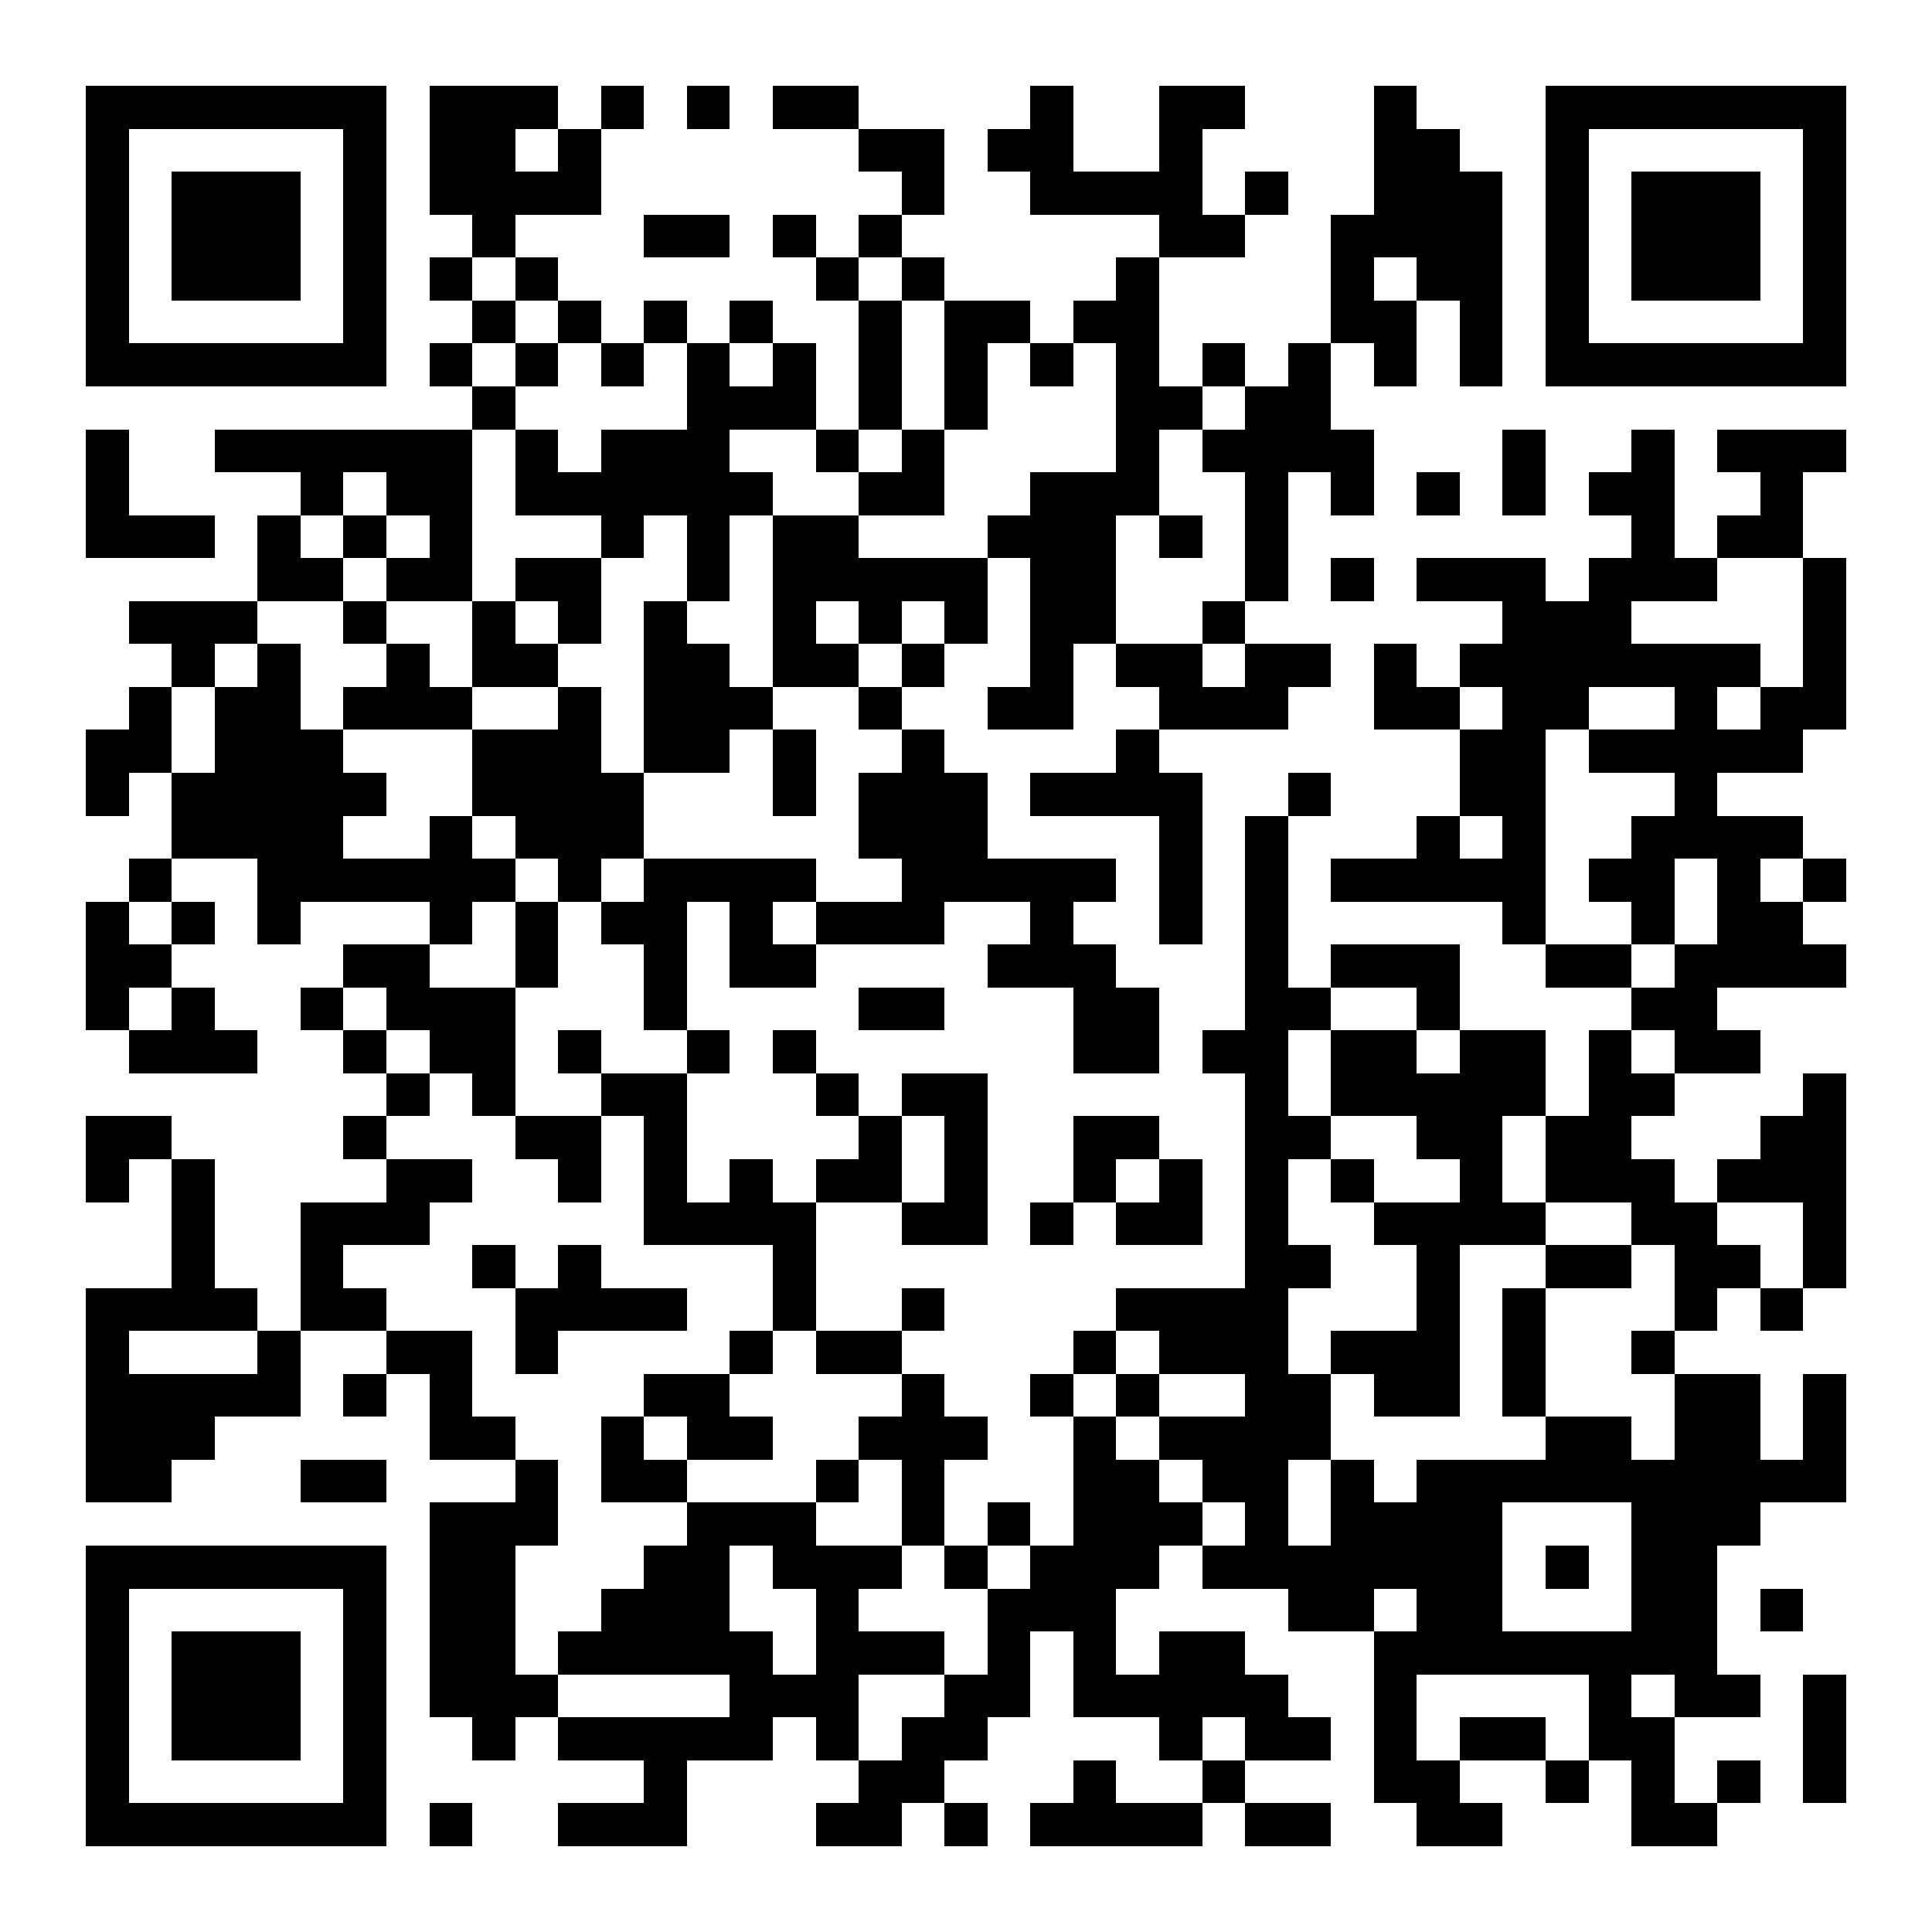
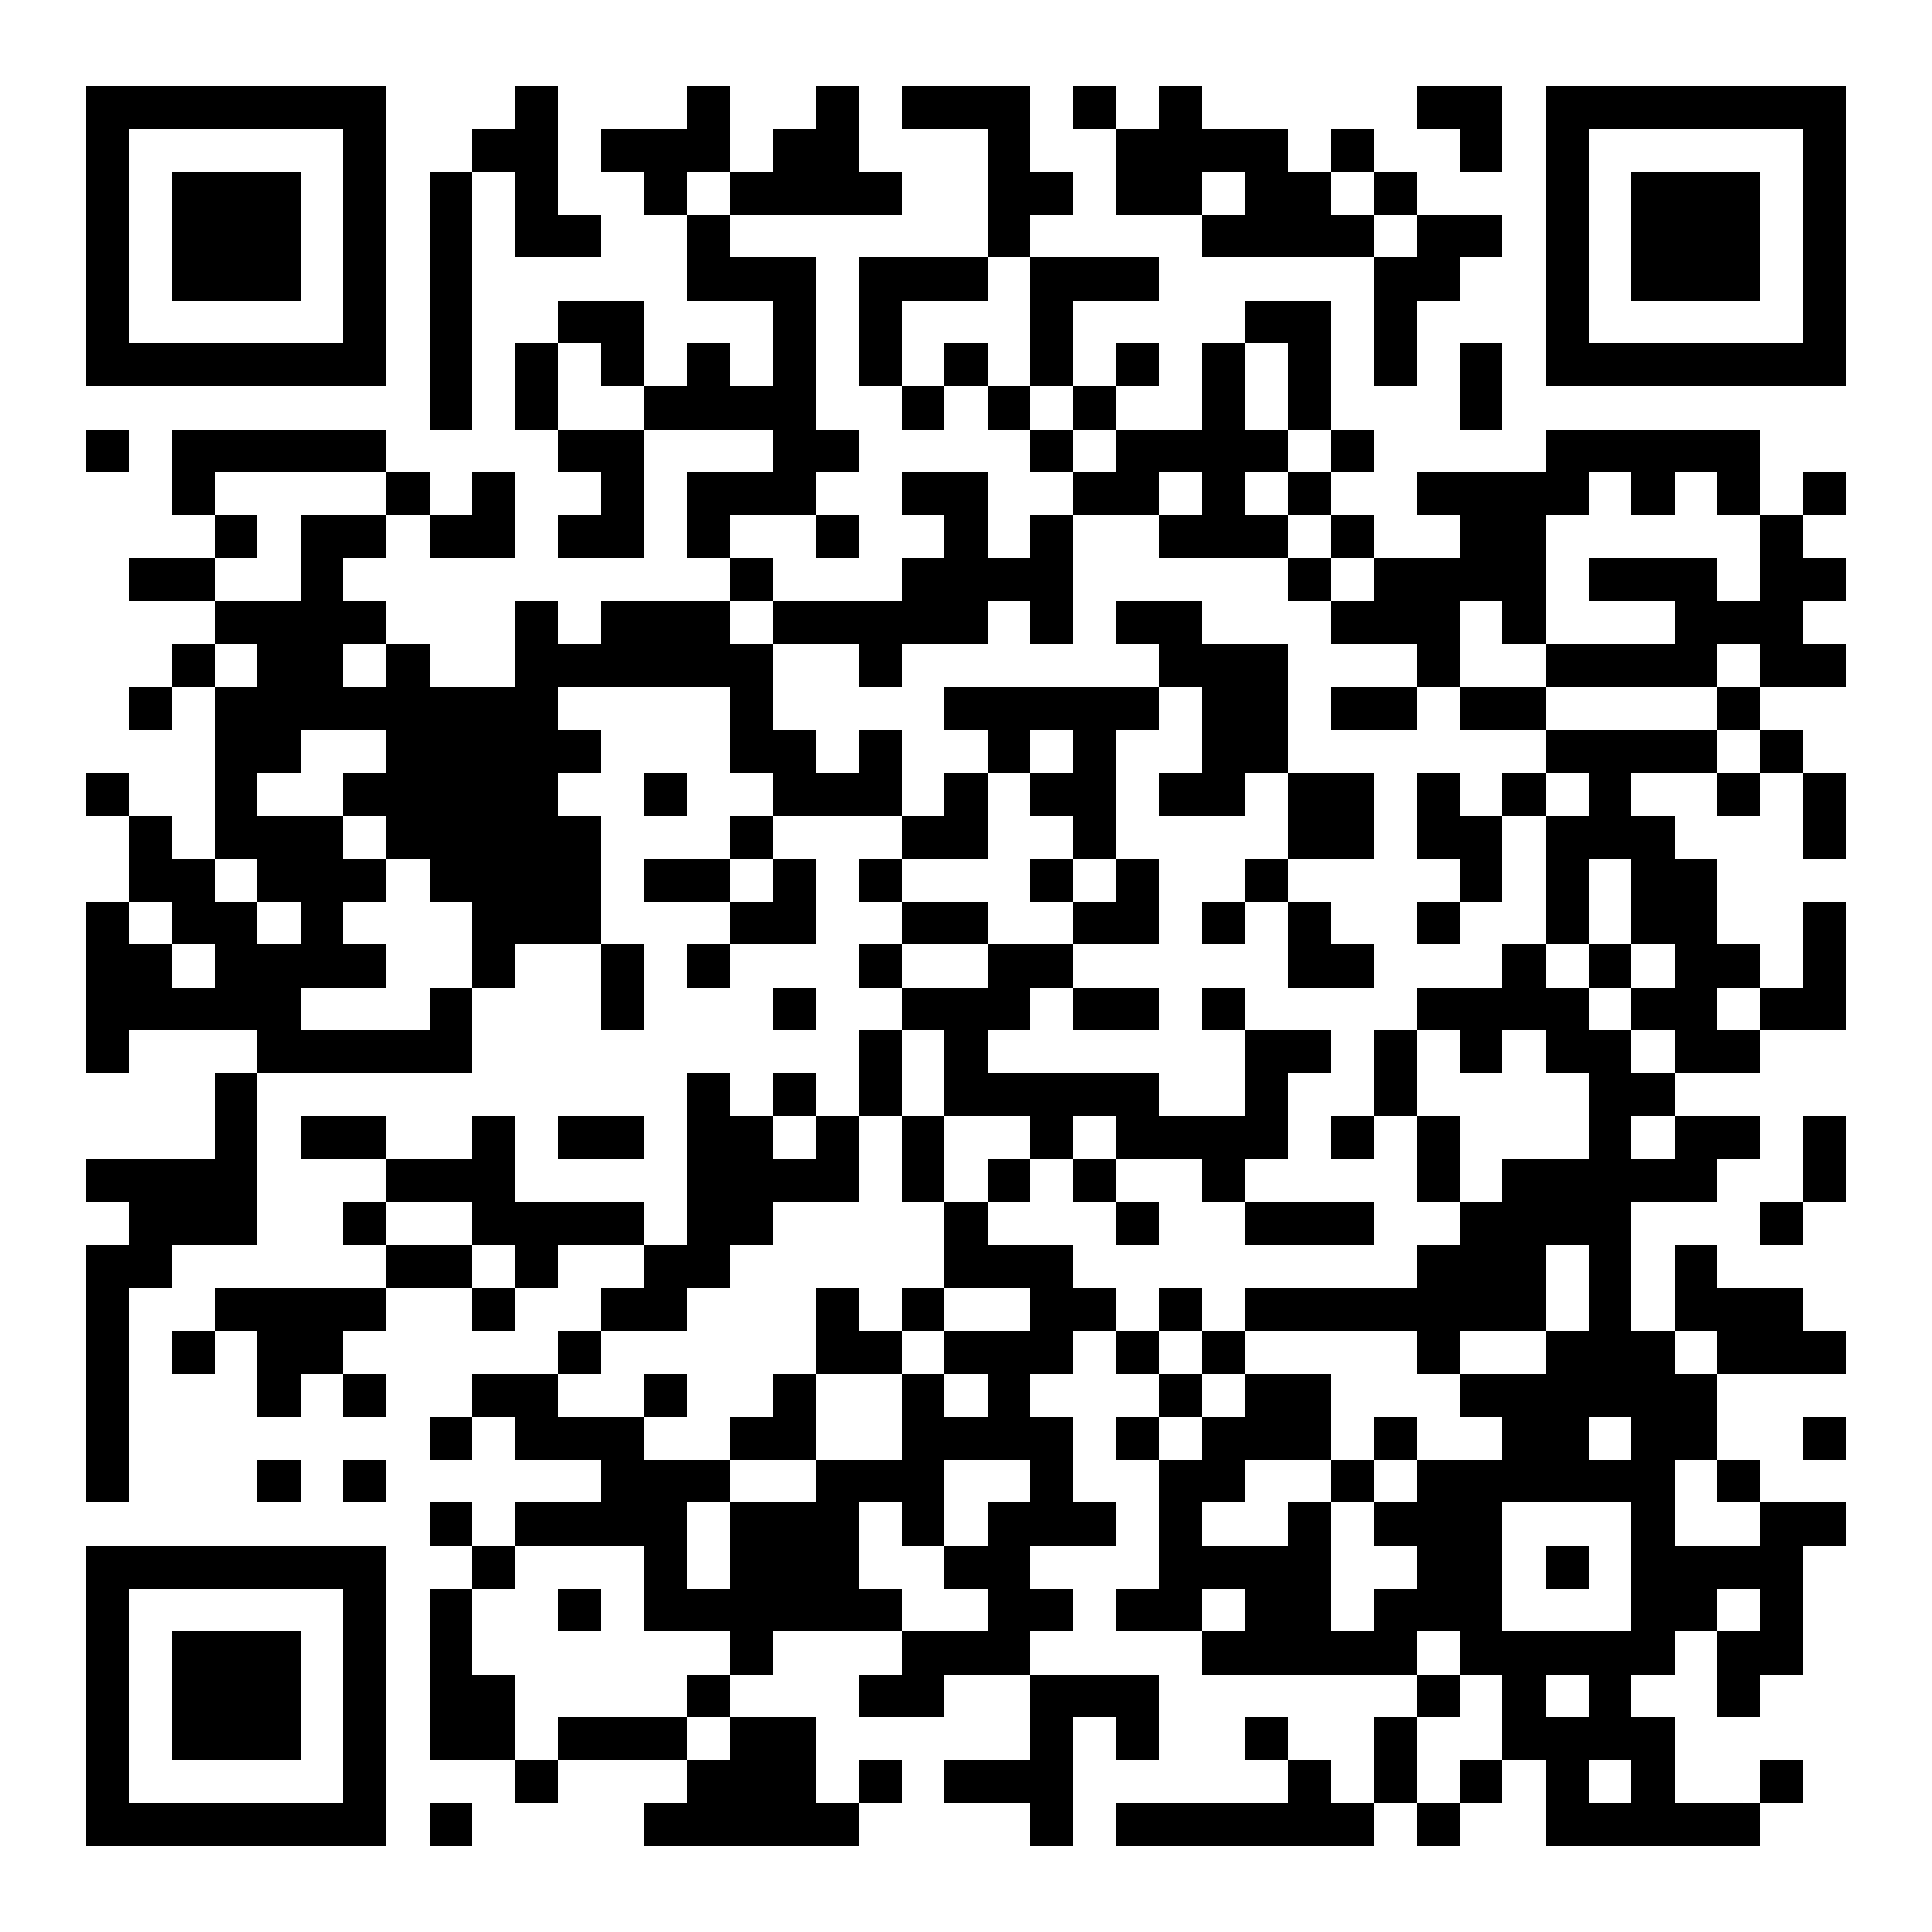
<svg xmlns="http://www.w3.org/2000/svg" viewBox="0 0 45 45" shape-rendering="crispEdges">
  <rect width="45" height="45" fill="#fff" />
-   <path d="M2,2h1v1h-1zM3,2h1v1h-1zM4,2h1v1h-1zM5,2h1v1h-1zM6,2h1v1h-1zM7,2h1v1h-1zM8,2h1v1h-1zM10,2h1v1h-1zM11,2h1v1h-1zM12,2h1v1h-1zM14,2h1v1h-1zM16,2h1v1h-1zM18,2h1v1h-1zM19,2h1v1h-1zM24,2h1v1h-1zM27,2h1v1h-1zM28,2h1v1h-1zM32,2h1v1h-1zM36,2h1v1h-1zM37,2h1v1h-1zM38,2h1v1h-1zM39,2h1v1h-1zM40,2h1v1h-1zM41,2h1v1h-1zM42,2h1v1h-1zM2,3h1v1h-1zM8,3h1v1h-1zM10,3h1v1h-1zM11,3h1v1h-1zM13,3h1v1h-1zM20,3h1v1h-1zM21,3h1v1h-1zM23,3h1v1h-1zM24,3h1v1h-1zM27,3h1v1h-1zM32,3h1v1h-1zM33,3h1v1h-1zM36,3h1v1h-1zM42,3h1v1h-1zM2,4h1v1h-1zM4,4h1v1h-1zM5,4h1v1h-1zM6,4h1v1h-1zM8,4h1v1h-1zM10,4h1v1h-1zM11,4h1v1h-1zM12,4h1v1h-1zM13,4h1v1h-1zM21,4h1v1h-1zM24,4h1v1h-1zM25,4h1v1h-1zM26,4h1v1h-1zM27,4h1v1h-1zM29,4h1v1h-1zM32,4h1v1h-1zM33,4h1v1h-1zM34,4h1v1h-1zM36,4h1v1h-1zM38,4h1v1h-1zM39,4h1v1h-1zM40,4h1v1h-1zM42,4h1v1h-1zM2,5h1v1h-1zM4,5h1v1h-1zM5,5h1v1h-1zM6,5h1v1h-1zM8,5h1v1h-1zM11,5h1v1h-1zM15,5h1v1h-1zM16,5h1v1h-1zM18,5h1v1h-1zM20,5h1v1h-1zM27,5h1v1h-1zM28,5h1v1h-1zM31,5h1v1h-1zM32,5h1v1h-1zM33,5h1v1h-1zM34,5h1v1h-1zM36,5h1v1h-1zM38,5h1v1h-1zM39,5h1v1h-1zM40,5h1v1h-1zM42,5h1v1h-1zM2,6h1v1h-1zM4,6h1v1h-1zM5,6h1v1h-1zM6,6h1v1h-1zM8,6h1v1h-1zM10,6h1v1h-1zM12,6h1v1h-1zM19,6h1v1h-1zM21,6h1v1h-1zM26,6h1v1h-1zM31,6h1v1h-1zM33,6h1v1h-1zM34,6h1v1h-1zM36,6h1v1h-1zM38,6h1v1h-1zM39,6h1v1h-1zM40,6h1v1h-1zM42,6h1v1h-1zM2,7h1v1h-1zM8,7h1v1h-1zM11,7h1v1h-1zM13,7h1v1h-1zM15,7h1v1h-1zM17,7h1v1h-1zM20,7h1v1h-1zM22,7h1v1h-1zM23,7h1v1h-1zM25,7h1v1h-1zM26,7h1v1h-1zM31,7h1v1h-1zM32,7h1v1h-1zM34,7h1v1h-1zM36,7h1v1h-1zM42,7h1v1h-1zM2,8h1v1h-1zM3,8h1v1h-1zM4,8h1v1h-1zM5,8h1v1h-1zM6,8h1v1h-1zM7,8h1v1h-1zM8,8h1v1h-1zM10,8h1v1h-1zM12,8h1v1h-1zM14,8h1v1h-1zM16,8h1v1h-1zM18,8h1v1h-1zM20,8h1v1h-1zM22,8h1v1h-1zM24,8h1v1h-1zM26,8h1v1h-1zM28,8h1v1h-1zM30,8h1v1h-1zM32,8h1v1h-1zM34,8h1v1h-1zM36,8h1v1h-1zM37,8h1v1h-1zM38,8h1v1h-1zM39,8h1v1h-1zM40,8h1v1h-1zM41,8h1v1h-1zM42,8h1v1h-1zM11,9h1v1h-1zM16,9h1v1h-1zM17,9h1v1h-1zM18,9h1v1h-1zM20,9h1v1h-1zM22,9h1v1h-1zM26,9h1v1h-1zM27,9h1v1h-1zM29,9h1v1h-1zM30,9h1v1h-1zM2,10h1v1h-1zM5,10h1v1h-1zM6,10h1v1h-1zM7,10h1v1h-1zM8,10h1v1h-1zM9,10h1v1h-1zM10,10h1v1h-1zM12,10h1v1h-1zM14,10h1v1h-1zM15,10h1v1h-1zM16,10h1v1h-1zM19,10h1v1h-1zM21,10h1v1h-1zM26,10h1v1h-1zM28,10h1v1h-1zM29,10h1v1h-1zM30,10h1v1h-1zM31,10h1v1h-1zM35,10h1v1h-1zM38,10h1v1h-1zM40,10h1v1h-1zM41,10h1v1h-1zM42,10h1v1h-1zM2,11h1v1h-1zM7,11h1v1h-1zM9,11h1v1h-1zM10,11h1v1h-1zM12,11h1v1h-1zM13,11h1v1h-1zM14,11h1v1h-1zM15,11h1v1h-1zM16,11h1v1h-1zM17,11h1v1h-1zM20,11h1v1h-1zM21,11h1v1h-1zM24,11h1v1h-1zM25,11h1v1h-1zM26,11h1v1h-1zM29,11h1v1h-1zM31,11h1v1h-1zM33,11h1v1h-1zM35,11h1v1h-1zM37,11h1v1h-1zM38,11h1v1h-1zM41,11h1v1h-1zM2,12h1v1h-1zM3,12h1v1h-1zM4,12h1v1h-1zM6,12h1v1h-1zM8,12h1v1h-1zM10,12h1v1h-1zM14,12h1v1h-1zM16,12h1v1h-1zM18,12h1v1h-1zM19,12h1v1h-1zM23,12h1v1h-1zM24,12h1v1h-1zM25,12h1v1h-1zM27,12h1v1h-1zM29,12h1v1h-1zM38,12h1v1h-1zM40,12h1v1h-1zM41,12h1v1h-1zM6,13h1v1h-1zM7,13h1v1h-1zM9,13h1v1h-1zM10,13h1v1h-1zM12,13h1v1h-1zM13,13h1v1h-1zM16,13h1v1h-1zM18,13h1v1h-1zM19,13h1v1h-1zM20,13h1v1h-1zM21,13h1v1h-1zM22,13h1v1h-1zM24,13h1v1h-1zM25,13h1v1h-1zM29,13h1v1h-1zM31,13h1v1h-1zM33,13h1v1h-1zM34,13h1v1h-1zM35,13h1v1h-1zM37,13h1v1h-1zM38,13h1v1h-1zM39,13h1v1h-1zM42,13h1v1h-1zM3,14h1v1h-1zM4,14h1v1h-1zM5,14h1v1h-1zM8,14h1v1h-1zM11,14h1v1h-1zM13,14h1v1h-1zM15,14h1v1h-1zM18,14h1v1h-1zM20,14h1v1h-1zM22,14h1v1h-1zM24,14h1v1h-1zM25,14h1v1h-1zM28,14h1v1h-1zM35,14h1v1h-1zM36,14h1v1h-1zM37,14h1v1h-1zM42,14h1v1h-1zM4,15h1v1h-1zM6,15h1v1h-1zM9,15h1v1h-1zM11,15h1v1h-1zM12,15h1v1h-1zM15,15h1v1h-1zM16,15h1v1h-1zM18,15h1v1h-1zM19,15h1v1h-1zM21,15h1v1h-1zM24,15h1v1h-1zM26,15h1v1h-1zM27,15h1v1h-1zM29,15h1v1h-1zM30,15h1v1h-1zM32,15h1v1h-1zM34,15h1v1h-1zM35,15h1v1h-1zM36,15h1v1h-1zM37,15h1v1h-1zM38,15h1v1h-1zM39,15h1v1h-1zM40,15h1v1h-1zM42,15h1v1h-1zM3,16h1v1h-1zM5,16h1v1h-1zM6,16h1v1h-1zM8,16h1v1h-1zM9,16h1v1h-1zM10,16h1v1h-1zM13,16h1v1h-1zM15,16h1v1h-1zM16,16h1v1h-1zM17,16h1v1h-1zM20,16h1v1h-1zM23,16h1v1h-1zM24,16h1v1h-1zM27,16h1v1h-1zM28,16h1v1h-1zM29,16h1v1h-1zM32,16h1v1h-1zM33,16h1v1h-1zM35,16h1v1h-1zM36,16h1v1h-1zM39,16h1v1h-1zM41,16h1v1h-1zM42,16h1v1h-1zM2,17h1v1h-1zM3,17h1v1h-1zM5,17h1v1h-1zM6,17h1v1h-1zM7,17h1v1h-1zM11,17h1v1h-1zM12,17h1v1h-1zM13,17h1v1h-1zM15,17h1v1h-1zM16,17h1v1h-1zM18,17h1v1h-1zM21,17h1v1h-1zM26,17h1v1h-1zM34,17h1v1h-1zM35,17h1v1h-1zM37,17h1v1h-1zM38,17h1v1h-1zM39,17h1v1h-1zM40,17h1v1h-1zM41,17h1v1h-1zM2,18h1v1h-1zM4,18h1v1h-1zM5,18h1v1h-1zM6,18h1v1h-1zM7,18h1v1h-1zM8,18h1v1h-1zM11,18h1v1h-1zM12,18h1v1h-1zM13,18h1v1h-1zM14,18h1v1h-1zM18,18h1v1h-1zM20,18h1v1h-1zM21,18h1v1h-1zM22,18h1v1h-1zM24,18h1v1h-1zM25,18h1v1h-1zM26,18h1v1h-1zM27,18h1v1h-1zM30,18h1v1h-1zM34,18h1v1h-1zM35,18h1v1h-1zM39,18h1v1h-1zM4,19h1v1h-1zM5,19h1v1h-1zM6,19h1v1h-1zM7,19h1v1h-1zM10,19h1v1h-1zM12,19h1v1h-1zM13,19h1v1h-1zM14,19h1v1h-1zM20,19h1v1h-1zM21,19h1v1h-1zM22,19h1v1h-1zM27,19h1v1h-1zM29,19h1v1h-1zM33,19h1v1h-1zM35,19h1v1h-1zM38,19h1v1h-1zM39,19h1v1h-1zM40,19h1v1h-1zM41,19h1v1h-1zM3,20h1v1h-1zM6,20h1v1h-1zM7,20h1v1h-1zM8,20h1v1h-1zM9,20h1v1h-1zM10,20h1v1h-1zM11,20h1v1h-1zM13,20h1v1h-1zM15,20h1v1h-1zM16,20h1v1h-1zM17,20h1v1h-1zM18,20h1v1h-1zM21,20h1v1h-1zM22,20h1v1h-1zM23,20h1v1h-1zM24,20h1v1h-1zM25,20h1v1h-1zM27,20h1v1h-1zM29,20h1v1h-1zM31,20h1v1h-1zM32,20h1v1h-1zM33,20h1v1h-1zM34,20h1v1h-1zM35,20h1v1h-1zM37,20h1v1h-1zM38,20h1v1h-1zM40,20h1v1h-1zM42,20h1v1h-1zM2,21h1v1h-1zM4,21h1v1h-1zM6,21h1v1h-1zM10,21h1v1h-1zM12,21h1v1h-1zM14,21h1v1h-1zM15,21h1v1h-1zM17,21h1v1h-1zM19,21h1v1h-1zM20,21h1v1h-1zM21,21h1v1h-1zM24,21h1v1h-1zM27,21h1v1h-1zM29,21h1v1h-1zM35,21h1v1h-1zM38,21h1v1h-1zM40,21h1v1h-1zM41,21h1v1h-1zM2,22h1v1h-1zM3,22h1v1h-1zM8,22h1v1h-1zM9,22h1v1h-1zM12,22h1v1h-1zM15,22h1v1h-1zM17,22h1v1h-1zM18,22h1v1h-1zM23,22h1v1h-1zM24,22h1v1h-1zM25,22h1v1h-1zM29,22h1v1h-1zM31,22h1v1h-1zM32,22h1v1h-1zM33,22h1v1h-1zM36,22h1v1h-1zM37,22h1v1h-1zM39,22h1v1h-1zM40,22h1v1h-1zM41,22h1v1h-1zM42,22h1v1h-1zM2,23h1v1h-1zM4,23h1v1h-1zM7,23h1v1h-1zM9,23h1v1h-1zM10,23h1v1h-1zM11,23h1v1h-1zM15,23h1v1h-1zM20,23h1v1h-1zM21,23h1v1h-1zM25,23h1v1h-1zM26,23h1v1h-1zM29,23h1v1h-1zM30,23h1v1h-1zM33,23h1v1h-1zM38,23h1v1h-1zM39,23h1v1h-1zM3,24h1v1h-1zM4,24h1v1h-1zM5,24h1v1h-1zM8,24h1v1h-1zM10,24h1v1h-1zM11,24h1v1h-1zM13,24h1v1h-1zM16,24h1v1h-1zM18,24h1v1h-1zM25,24h1v1h-1zM26,24h1v1h-1zM28,24h1v1h-1zM29,24h1v1h-1zM31,24h1v1h-1zM32,24h1v1h-1zM34,24h1v1h-1zM35,24h1v1h-1zM37,24h1v1h-1zM39,24h1v1h-1zM40,24h1v1h-1zM9,25h1v1h-1zM11,25h1v1h-1zM14,25h1v1h-1zM15,25h1v1h-1zM19,25h1v1h-1zM21,25h1v1h-1zM22,25h1v1h-1zM29,25h1v1h-1zM31,25h1v1h-1zM32,25h1v1h-1zM33,25h1v1h-1zM34,25h1v1h-1zM35,25h1v1h-1zM37,25h1v1h-1zM38,25h1v1h-1zM42,25h1v1h-1zM2,26h1v1h-1zM3,26h1v1h-1zM8,26h1v1h-1zM12,26h1v1h-1zM13,26h1v1h-1zM15,26h1v1h-1zM20,26h1v1h-1zM22,26h1v1h-1zM25,26h1v1h-1zM26,26h1v1h-1zM29,26h1v1h-1zM30,26h1v1h-1zM33,26h1v1h-1zM34,26h1v1h-1zM36,26h1v1h-1zM37,26h1v1h-1zM41,26h1v1h-1zM42,26h1v1h-1zM2,27h1v1h-1zM4,27h1v1h-1zM9,27h1v1h-1zM10,27h1v1h-1zM13,27h1v1h-1zM15,27h1v1h-1zM17,27h1v1h-1zM19,27h1v1h-1zM20,27h1v1h-1zM22,27h1v1h-1zM25,27h1v1h-1zM27,27h1v1h-1zM29,27h1v1h-1zM31,27h1v1h-1zM34,27h1v1h-1zM36,27h1v1h-1zM37,27h1v1h-1zM38,27h1v1h-1zM40,27h1v1h-1zM41,27h1v1h-1zM42,27h1v1h-1zM4,28h1v1h-1zM7,28h1v1h-1zM8,28h1v1h-1zM9,28h1v1h-1zM15,28h1v1h-1zM16,28h1v1h-1zM17,28h1v1h-1zM18,28h1v1h-1zM21,28h1v1h-1zM22,28h1v1h-1zM24,28h1v1h-1zM26,28h1v1h-1zM27,28h1v1h-1zM29,28h1v1h-1zM32,28h1v1h-1zM33,28h1v1h-1zM34,28h1v1h-1zM35,28h1v1h-1zM38,28h1v1h-1zM39,28h1v1h-1zM42,28h1v1h-1zM4,29h1v1h-1zM7,29h1v1h-1zM11,29h1v1h-1zM13,29h1v1h-1zM18,29h1v1h-1zM29,29h1v1h-1zM30,29h1v1h-1zM33,29h1v1h-1zM36,29h1v1h-1zM37,29h1v1h-1zM39,29h1v1h-1zM40,29h1v1h-1zM42,29h1v1h-1zM2,30h1v1h-1zM3,30h1v1h-1zM4,30h1v1h-1zM5,30h1v1h-1zM7,30h1v1h-1zM8,30h1v1h-1zM12,30h1v1h-1zM13,30h1v1h-1zM14,30h1v1h-1zM15,30h1v1h-1zM18,30h1v1h-1zM21,30h1v1h-1zM26,30h1v1h-1zM27,30h1v1h-1zM28,30h1v1h-1zM29,30h1v1h-1zM33,30h1v1h-1zM35,30h1v1h-1zM39,30h1v1h-1zM41,30h1v1h-1zM2,31h1v1h-1zM6,31h1v1h-1zM9,31h1v1h-1zM10,31h1v1h-1zM12,31h1v1h-1zM17,31h1v1h-1zM19,31h1v1h-1zM20,31h1v1h-1zM25,31h1v1h-1zM27,31h1v1h-1zM28,31h1v1h-1zM29,31h1v1h-1zM31,31h1v1h-1zM32,31h1v1h-1zM33,31h1v1h-1zM35,31h1v1h-1zM38,31h1v1h-1zM2,32h1v1h-1zM3,32h1v1h-1zM4,32h1v1h-1zM5,32h1v1h-1zM6,32h1v1h-1zM8,32h1v1h-1zM10,32h1v1h-1zM15,32h1v1h-1zM16,32h1v1h-1zM21,32h1v1h-1zM24,32h1v1h-1zM26,32h1v1h-1zM29,32h1v1h-1zM30,32h1v1h-1zM32,32h1v1h-1zM33,32h1v1h-1zM35,32h1v1h-1zM39,32h1v1h-1zM40,32h1v1h-1zM42,32h1v1h-1zM2,33h1v1h-1zM3,33h1v1h-1zM4,33h1v1h-1zM10,33h1v1h-1zM11,33h1v1h-1zM14,33h1v1h-1zM16,33h1v1h-1zM17,33h1v1h-1zM20,33h1v1h-1zM21,33h1v1h-1zM22,33h1v1h-1zM25,33h1v1h-1zM27,33h1v1h-1zM28,33h1v1h-1zM29,33h1v1h-1zM30,33h1v1h-1zM36,33h1v1h-1zM37,33h1v1h-1zM39,33h1v1h-1zM40,33h1v1h-1zM42,33h1v1h-1zM2,34h1v1h-1zM3,34h1v1h-1zM7,34h1v1h-1zM8,34h1v1h-1zM12,34h1v1h-1zM14,34h1v1h-1zM15,34h1v1h-1zM19,34h1v1h-1zM21,34h1v1h-1zM25,34h1v1h-1zM26,34h1v1h-1zM28,34h1v1h-1zM29,34h1v1h-1zM31,34h1v1h-1zM33,34h1v1h-1zM34,34h1v1h-1zM35,34h1v1h-1zM36,34h1v1h-1zM37,34h1v1h-1zM38,34h1v1h-1zM39,34h1v1h-1zM40,34h1v1h-1zM41,34h1v1h-1zM42,34h1v1h-1zM10,35h1v1h-1zM11,35h1v1h-1zM12,35h1v1h-1zM16,35h1v1h-1zM17,35h1v1h-1zM18,35h1v1h-1zM21,35h1v1h-1zM23,35h1v1h-1zM25,35h1v1h-1zM26,35h1v1h-1zM27,35h1v1h-1zM29,35h1v1h-1zM31,35h1v1h-1zM32,35h1v1h-1zM33,35h1v1h-1zM34,35h1v1h-1zM38,35h1v1h-1zM39,35h1v1h-1zM40,35h1v1h-1zM2,36h1v1h-1zM3,36h1v1h-1zM4,36h1v1h-1zM5,36h1v1h-1zM6,36h1v1h-1zM7,36h1v1h-1zM8,36h1v1h-1zM10,36h1v1h-1zM11,36h1v1h-1zM15,36h1v1h-1zM16,36h1v1h-1zM18,36h1v1h-1zM19,36h1v1h-1zM20,36h1v1h-1zM22,36h1v1h-1zM24,36h1v1h-1zM25,36h1v1h-1zM26,36h1v1h-1zM28,36h1v1h-1zM29,36h1v1h-1zM30,36h1v1h-1zM31,36h1v1h-1zM32,36h1v1h-1zM33,36h1v1h-1zM34,36h1v1h-1zM36,36h1v1h-1zM38,36h1v1h-1zM39,36h1v1h-1zM2,37h1v1h-1zM8,37h1v1h-1zM10,37h1v1h-1zM11,37h1v1h-1zM14,37h1v1h-1zM15,37h1v1h-1zM16,37h1v1h-1zM19,37h1v1h-1zM23,37h1v1h-1zM24,37h1v1h-1zM25,37h1v1h-1zM30,37h1v1h-1zM31,37h1v1h-1zM33,37h1v1h-1zM34,37h1v1h-1zM38,37h1v1h-1zM39,37h1v1h-1zM41,37h1v1h-1zM2,38h1v1h-1zM4,38h1v1h-1zM5,38h1v1h-1zM6,38h1v1h-1zM8,38h1v1h-1zM10,38h1v1h-1zM11,38h1v1h-1zM13,38h1v1h-1zM14,38h1v1h-1zM15,38h1v1h-1zM16,38h1v1h-1zM17,38h1v1h-1zM19,38h1v1h-1zM20,38h1v1h-1zM21,38h1v1h-1zM23,38h1v1h-1zM25,38h1v1h-1zM27,38h1v1h-1zM28,38h1v1h-1zM32,38h1v1h-1zM33,38h1v1h-1zM34,38h1v1h-1zM35,38h1v1h-1zM36,38h1v1h-1zM37,38h1v1h-1zM38,38h1v1h-1zM39,38h1v1h-1zM2,39h1v1h-1zM4,39h1v1h-1zM5,39h1v1h-1zM6,39h1v1h-1zM8,39h1v1h-1zM10,39h1v1h-1zM11,39h1v1h-1zM12,39h1v1h-1zM17,39h1v1h-1zM18,39h1v1h-1zM19,39h1v1h-1zM22,39h1v1h-1zM23,39h1v1h-1zM25,39h1v1h-1zM26,39h1v1h-1zM27,39h1v1h-1zM28,39h1v1h-1zM29,39h1v1h-1zM32,39h1v1h-1zM37,39h1v1h-1zM39,39h1v1h-1zM40,39h1v1h-1zM42,39h1v1h-1zM2,40h1v1h-1zM4,40h1v1h-1zM5,40h1v1h-1zM6,40h1v1h-1zM8,40h1v1h-1zM11,40h1v1h-1zM13,40h1v1h-1zM14,40h1v1h-1zM15,40h1v1h-1zM16,40h1v1h-1zM17,40h1v1h-1zM19,40h1v1h-1zM21,40h1v1h-1zM22,40h1v1h-1zM27,40h1v1h-1zM29,40h1v1h-1zM30,40h1v1h-1zM32,40h1v1h-1zM34,40h1v1h-1zM35,40h1v1h-1zM37,40h1v1h-1zM38,40h1v1h-1zM42,40h1v1h-1zM2,41h1v1h-1zM8,41h1v1h-1zM15,41h1v1h-1zM20,41h1v1h-1zM21,41h1v1h-1zM25,41h1v1h-1zM28,41h1v1h-1zM32,41h1v1h-1zM33,41h1v1h-1zM36,41h1v1h-1zM38,41h1v1h-1zM40,41h1v1h-1zM42,41h1v1h-1zM2,42h1v1h-1zM3,42h1v1h-1zM4,42h1v1h-1zM5,42h1v1h-1zM6,42h1v1h-1zM7,42h1v1h-1zM8,42h1v1h-1zM10,42h1v1h-1zM13,42h1v1h-1zM14,42h1v1h-1zM15,42h1v1h-1zM19,42h1v1h-1zM20,42h1v1h-1zM22,42h1v1h-1zM24,42h1v1h-1zM25,42h1v1h-1zM26,42h1v1h-1zM27,42h1v1h-1zM29,42h1v1h-1zM30,42h1v1h-1zM33,42h1v1h-1zM34,42h1v1h-1zM38,42h1v1h-1zM39,42h1v1h-1z" fill="#000" />
+   <path d="M2,2h1v1h-1zM3,2h1v1h-1zM4,2h1v1h-1zM5,2h1v1h-1zM6,2h1v1h-1zM7,2h1v1h-1zM8,2h1v1h-1zM12,2h1v1h-1zM16,2h1v1h-1zM19,2h1v1h-1zM21,2h1v1h-1zM22,2h1v1h-1zM23,2h1v1h-1zM25,2h1v1h-1zM27,2h1v1h-1zM33,2h1v1h-1zM34,2h1v1h-1zM36,2h1v1h-1zM37,2h1v1h-1zM38,2h1v1h-1zM39,2h1v1h-1zM40,2h1v1h-1zM41,2h1v1h-1zM42,2h1v1h-1zM2,3h1v1h-1zM8,3h1v1h-1zM11,3h1v1h-1zM12,3h1v1h-1zM14,3h1v1h-1zM15,3h1v1h-1zM16,3h1v1h-1zM18,3h1v1h-1zM19,3h1v1h-1zM23,3h1v1h-1zM26,3h1v1h-1zM27,3h1v1h-1zM28,3h1v1h-1zM29,3h1v1h-1zM31,3h1v1h-1zM34,3h1v1h-1zM36,3h1v1h-1zM42,3h1v1h-1zM2,4h1v1h-1zM4,4h1v1h-1zM5,4h1v1h-1zM6,4h1v1h-1zM8,4h1v1h-1zM10,4h1v1h-1zM12,4h1v1h-1zM15,4h1v1h-1zM17,4h1v1h-1zM18,4h1v1h-1zM19,4h1v1h-1zM20,4h1v1h-1zM23,4h1v1h-1zM24,4h1v1h-1zM26,4h1v1h-1zM27,4h1v1h-1zM29,4h1v1h-1zM30,4h1v1h-1zM32,4h1v1h-1zM36,4h1v1h-1zM38,4h1v1h-1zM39,4h1v1h-1zM40,4h1v1h-1zM42,4h1v1h-1zM2,5h1v1h-1zM4,5h1v1h-1zM5,5h1v1h-1zM6,5h1v1h-1zM8,5h1v1h-1zM10,5h1v1h-1zM12,5h1v1h-1zM13,5h1v1h-1zM16,5h1v1h-1zM23,5h1v1h-1zM28,5h1v1h-1zM29,5h1v1h-1zM30,5h1v1h-1zM31,5h1v1h-1zM33,5h1v1h-1zM34,5h1v1h-1zM36,5h1v1h-1zM38,5h1v1h-1zM39,5h1v1h-1zM40,5h1v1h-1zM42,5h1v1h-1zM2,6h1v1h-1zM4,6h1v1h-1zM5,6h1v1h-1zM6,6h1v1h-1zM8,6h1v1h-1zM10,6h1v1h-1zM16,6h1v1h-1zM17,6h1v1h-1zM18,6h1v1h-1zM20,6h1v1h-1zM21,6h1v1h-1zM22,6h1v1h-1zM24,6h1v1h-1zM25,6h1v1h-1zM26,6h1v1h-1zM32,6h1v1h-1zM33,6h1v1h-1zM36,6h1v1h-1zM38,6h1v1h-1zM39,6h1v1h-1zM40,6h1v1h-1zM42,6h1v1h-1zM2,7h1v1h-1zM8,7h1v1h-1zM10,7h1v1h-1zM13,7h1v1h-1zM14,7h1v1h-1zM18,7h1v1h-1zM20,7h1v1h-1zM24,7h1v1h-1zM29,7h1v1h-1zM30,7h1v1h-1zM32,7h1v1h-1zM36,7h1v1h-1zM42,7h1v1h-1zM2,8h1v1h-1zM3,8h1v1h-1zM4,8h1v1h-1zM5,8h1v1h-1zM6,8h1v1h-1zM7,8h1v1h-1zM8,8h1v1h-1zM10,8h1v1h-1zM12,8h1v1h-1zM14,8h1v1h-1zM16,8h1v1h-1zM18,8h1v1h-1zM20,8h1v1h-1zM22,8h1v1h-1zM24,8h1v1h-1zM26,8h1v1h-1zM28,8h1v1h-1zM30,8h1v1h-1zM32,8h1v1h-1zM34,8h1v1h-1zM36,8h1v1h-1zM37,8h1v1h-1zM38,8h1v1h-1zM39,8h1v1h-1zM40,8h1v1h-1zM41,8h1v1h-1zM42,8h1v1h-1zM10,9h1v1h-1zM12,9h1v1h-1zM15,9h1v1h-1zM16,9h1v1h-1zM17,9h1v1h-1zM18,9h1v1h-1zM21,9h1v1h-1zM23,9h1v1h-1zM25,9h1v1h-1zM28,9h1v1h-1zM30,9h1v1h-1zM34,9h1v1h-1zM2,10h1v1h-1zM4,10h1v1h-1zM5,10h1v1h-1zM6,10h1v1h-1zM7,10h1v1h-1zM8,10h1v1h-1zM13,10h1v1h-1zM14,10h1v1h-1zM18,10h1v1h-1zM19,10h1v1h-1zM24,10h1v1h-1zM26,10h1v1h-1zM27,10h1v1h-1zM28,10h1v1h-1zM29,10h1v1h-1zM31,10h1v1h-1zM36,10h1v1h-1zM37,10h1v1h-1zM38,10h1v1h-1zM39,10h1v1h-1zM40,10h1v1h-1zM4,11h1v1h-1zM9,11h1v1h-1zM11,11h1v1h-1zM14,11h1v1h-1zM16,11h1v1h-1zM17,11h1v1h-1zM18,11h1v1h-1zM21,11h1v1h-1zM22,11h1v1h-1zM25,11h1v1h-1zM26,11h1v1h-1zM28,11h1v1h-1zM30,11h1v1h-1zM33,11h1v1h-1zM34,11h1v1h-1zM35,11h1v1h-1zM36,11h1v1h-1zM38,11h1v1h-1zM40,11h1v1h-1zM42,11h1v1h-1zM5,12h1v1h-1zM7,12h1v1h-1zM8,12h1v1h-1zM10,12h1v1h-1zM11,12h1v1h-1zM13,12h1v1h-1zM14,12h1v1h-1zM16,12h1v1h-1zM19,12h1v1h-1zM22,12h1v1h-1zM24,12h1v1h-1zM27,12h1v1h-1zM28,12h1v1h-1zM29,12h1v1h-1zM31,12h1v1h-1zM34,12h1v1h-1zM35,12h1v1h-1zM41,12h1v1h-1zM3,13h1v1h-1zM4,13h1v1h-1zM7,13h1v1h-1zM17,13h1v1h-1zM21,13h1v1h-1zM22,13h1v1h-1zM23,13h1v1h-1zM24,13h1v1h-1zM30,13h1v1h-1zM32,13h1v1h-1zM33,13h1v1h-1zM34,13h1v1h-1zM35,13h1v1h-1zM37,13h1v1h-1zM38,13h1v1h-1zM39,13h1v1h-1zM41,13h1v1h-1zM42,13h1v1h-1zM5,14h1v1h-1zM6,14h1v1h-1zM7,14h1v1h-1zM8,14h1v1h-1zM12,14h1v1h-1zM14,14h1v1h-1zM15,14h1v1h-1zM16,14h1v1h-1zM18,14h1v1h-1zM19,14h1v1h-1zM20,14h1v1h-1zM21,14h1v1h-1zM22,14h1v1h-1zM24,14h1v1h-1zM26,14h1v1h-1zM27,14h1v1h-1zM31,14h1v1h-1zM32,14h1v1h-1zM33,14h1v1h-1zM35,14h1v1h-1zM39,14h1v1h-1zM40,14h1v1h-1zM41,14h1v1h-1zM4,15h1v1h-1zM6,15h1v1h-1zM7,15h1v1h-1zM9,15h1v1h-1zM12,15h1v1h-1zM13,15h1v1h-1zM14,15h1v1h-1zM15,15h1v1h-1zM16,15h1v1h-1zM17,15h1v1h-1zM20,15h1v1h-1zM27,15h1v1h-1zM28,15h1v1h-1zM29,15h1v1h-1zM33,15h1v1h-1zM36,15h1v1h-1zM37,15h1v1h-1zM38,15h1v1h-1zM39,15h1v1h-1zM41,15h1v1h-1zM42,15h1v1h-1zM3,16h1v1h-1zM5,16h1v1h-1zM6,16h1v1h-1zM7,16h1v1h-1zM8,16h1v1h-1zM9,16h1v1h-1zM10,16h1v1h-1zM11,16h1v1h-1zM12,16h1v1h-1zM17,16h1v1h-1zM22,16h1v1h-1zM23,16h1v1h-1zM24,16h1v1h-1zM25,16h1v1h-1zM26,16h1v1h-1zM28,16h1v1h-1zM29,16h1v1h-1zM31,16h1v1h-1zM32,16h1v1h-1zM34,16h1v1h-1zM35,16h1v1h-1zM40,16h1v1h-1zM5,17h1v1h-1zM6,17h1v1h-1zM9,17h1v1h-1zM10,17h1v1h-1zM11,17h1v1h-1zM12,17h1v1h-1zM13,17h1v1h-1zM17,17h1v1h-1zM18,17h1v1h-1zM20,17h1v1h-1zM23,17h1v1h-1zM25,17h1v1h-1zM28,17h1v1h-1zM29,17h1v1h-1zM36,17h1v1h-1zM37,17h1v1h-1zM38,17h1v1h-1zM39,17h1v1h-1zM41,17h1v1h-1zM2,18h1v1h-1zM5,18h1v1h-1zM8,18h1v1h-1zM9,18h1v1h-1zM10,18h1v1h-1zM11,18h1v1h-1zM12,18h1v1h-1zM15,18h1v1h-1zM18,18h1v1h-1zM19,18h1v1h-1zM20,18h1v1h-1zM22,18h1v1h-1zM24,18h1v1h-1zM25,18h1v1h-1zM27,18h1v1h-1zM28,18h1v1h-1zM30,18h1v1h-1zM31,18h1v1h-1zM33,18h1v1h-1zM35,18h1v1h-1zM37,18h1v1h-1zM40,18h1v1h-1zM42,18h1v1h-1zM3,19h1v1h-1zM5,19h1v1h-1zM6,19h1v1h-1zM7,19h1v1h-1zM9,19h1v1h-1zM10,19h1v1h-1zM11,19h1v1h-1zM12,19h1v1h-1zM13,19h1v1h-1zM17,19h1v1h-1zM21,19h1v1h-1zM22,19h1v1h-1zM25,19h1v1h-1zM30,19h1v1h-1zM31,19h1v1h-1zM33,19h1v1h-1zM34,19h1v1h-1zM36,19h1v1h-1zM37,19h1v1h-1zM38,19h1v1h-1zM42,19h1v1h-1zM3,20h1v1h-1zM4,20h1v1h-1zM6,20h1v1h-1zM7,20h1v1h-1zM8,20h1v1h-1zM10,20h1v1h-1zM11,20h1v1h-1zM12,20h1v1h-1zM13,20h1v1h-1zM15,20h1v1h-1zM16,20h1v1h-1zM18,20h1v1h-1zM20,20h1v1h-1zM24,20h1v1h-1zM26,20h1v1h-1zM29,20h1v1h-1zM34,20h1v1h-1zM36,20h1v1h-1zM38,20h1v1h-1zM39,20h1v1h-1zM2,21h1v1h-1zM4,21h1v1h-1zM5,21h1v1h-1zM7,21h1v1h-1zM11,21h1v1h-1zM12,21h1v1h-1zM13,21h1v1h-1zM17,21h1v1h-1zM18,21h1v1h-1zM21,21h1v1h-1zM22,21h1v1h-1zM25,21h1v1h-1zM26,21h1v1h-1zM28,21h1v1h-1zM30,21h1v1h-1zM33,21h1v1h-1zM36,21h1v1h-1zM38,21h1v1h-1zM39,21h1v1h-1zM42,21h1v1h-1zM2,22h1v1h-1zM3,22h1v1h-1zM5,22h1v1h-1zM6,22h1v1h-1zM7,22h1v1h-1zM8,22h1v1h-1zM11,22h1v1h-1zM14,22h1v1h-1zM16,22h1v1h-1zM20,22h1v1h-1zM23,22h1v1h-1zM24,22h1v1h-1zM30,22h1v1h-1zM31,22h1v1h-1zM35,22h1v1h-1zM37,22h1v1h-1zM39,22h1v1h-1zM40,22h1v1h-1zM42,22h1v1h-1zM2,23h1v1h-1zM3,23h1v1h-1zM4,23h1v1h-1zM5,23h1v1h-1zM6,23h1v1h-1zM10,23h1v1h-1zM14,23h1v1h-1zM18,23h1v1h-1zM21,23h1v1h-1zM22,23h1v1h-1zM23,23h1v1h-1zM25,23h1v1h-1zM26,23h1v1h-1zM28,23h1v1h-1zM33,23h1v1h-1zM34,23h1v1h-1zM35,23h1v1h-1zM36,23h1v1h-1zM38,23h1v1h-1zM39,23h1v1h-1zM41,23h1v1h-1zM42,23h1v1h-1zM2,24h1v1h-1zM6,24h1v1h-1zM7,24h1v1h-1zM8,24h1v1h-1zM9,24h1v1h-1zM10,24h1v1h-1zM20,24h1v1h-1zM22,24h1v1h-1zM29,24h1v1h-1zM30,24h1v1h-1zM32,24h1v1h-1zM34,24h1v1h-1zM36,24h1v1h-1zM37,24h1v1h-1zM39,24h1v1h-1zM40,24h1v1h-1zM5,25h1v1h-1zM16,25h1v1h-1zM18,25h1v1h-1zM20,25h1v1h-1zM22,25h1v1h-1zM23,25h1v1h-1zM24,25h1v1h-1zM25,25h1v1h-1zM26,25h1v1h-1zM29,25h1v1h-1zM32,25h1v1h-1zM37,25h1v1h-1zM38,25h1v1h-1zM5,26h1v1h-1zM7,26h1v1h-1zM8,26h1v1h-1zM11,26h1v1h-1zM13,26h1v1h-1zM14,26h1v1h-1zM16,26h1v1h-1zM17,26h1v1h-1zM19,26h1v1h-1zM21,26h1v1h-1zM24,26h1v1h-1zM26,26h1v1h-1zM27,26h1v1h-1zM28,26h1v1h-1zM29,26h1v1h-1zM31,26h1v1h-1zM33,26h1v1h-1zM37,26h1v1h-1zM39,26h1v1h-1zM40,26h1v1h-1zM42,26h1v1h-1zM2,27h1v1h-1zM3,27h1v1h-1zM4,27h1v1h-1zM5,27h1v1h-1zM9,27h1v1h-1zM10,27h1v1h-1zM11,27h1v1h-1zM16,27h1v1h-1zM17,27h1v1h-1zM18,27h1v1h-1zM19,27h1v1h-1zM21,27h1v1h-1zM23,27h1v1h-1zM25,27h1v1h-1zM28,27h1v1h-1zM33,27h1v1h-1zM35,27h1v1h-1zM36,27h1v1h-1zM37,27h1v1h-1zM38,27h1v1h-1zM39,27h1v1h-1zM42,27h1v1h-1zM3,28h1v1h-1zM4,28h1v1h-1zM5,28h1v1h-1zM8,28h1v1h-1zM11,28h1v1h-1zM12,28h1v1h-1zM13,28h1v1h-1zM14,28h1v1h-1zM16,28h1v1h-1zM17,28h1v1h-1zM22,28h1v1h-1zM26,28h1v1h-1zM29,28h1v1h-1zM30,28h1v1h-1zM31,28h1v1h-1zM34,28h1v1h-1zM35,28h1v1h-1zM36,28h1v1h-1zM37,28h1v1h-1zM41,28h1v1h-1zM2,29h1v1h-1zM3,29h1v1h-1zM9,29h1v1h-1zM10,29h1v1h-1zM12,29h1v1h-1zM15,29h1v1h-1zM16,29h1v1h-1zM22,29h1v1h-1zM23,29h1v1h-1zM24,29h1v1h-1zM33,29h1v1h-1zM34,29h1v1h-1zM35,29h1v1h-1zM37,29h1v1h-1zM39,29h1v1h-1zM2,30h1v1h-1zM5,30h1v1h-1zM6,30h1v1h-1zM7,30h1v1h-1zM8,30h1v1h-1zM11,30h1v1h-1zM14,30h1v1h-1zM15,30h1v1h-1zM19,30h1v1h-1zM21,30h1v1h-1zM24,30h1v1h-1zM25,30h1v1h-1zM27,30h1v1h-1zM29,30h1v1h-1zM30,30h1v1h-1zM31,30h1v1h-1zM32,30h1v1h-1zM33,30h1v1h-1zM34,30h1v1h-1zM35,30h1v1h-1zM37,30h1v1h-1zM39,30h1v1h-1zM40,30h1v1h-1zM41,30h1v1h-1zM2,31h1v1h-1zM4,31h1v1h-1zM6,31h1v1h-1zM7,31h1v1h-1zM13,31h1v1h-1zM19,31h1v1h-1zM20,31h1v1h-1zM22,31h1v1h-1zM23,31h1v1h-1zM24,31h1v1h-1zM26,31h1v1h-1zM28,31h1v1h-1zM33,31h1v1h-1zM36,31h1v1h-1zM37,31h1v1h-1zM38,31h1v1h-1zM40,31h1v1h-1zM41,31h1v1h-1zM42,31h1v1h-1zM2,32h1v1h-1zM6,32h1v1h-1zM8,32h1v1h-1zM11,32h1v1h-1zM12,32h1v1h-1zM15,32h1v1h-1zM18,32h1v1h-1zM21,32h1v1h-1zM23,32h1v1h-1zM27,32h1v1h-1zM29,32h1v1h-1zM30,32h1v1h-1zM34,32h1v1h-1zM35,32h1v1h-1zM36,32h1v1h-1zM37,32h1v1h-1zM38,32h1v1h-1zM39,32h1v1h-1zM2,33h1v1h-1zM10,33h1v1h-1zM12,33h1v1h-1zM13,33h1v1h-1zM14,33h1v1h-1zM17,33h1v1h-1zM18,33h1v1h-1zM21,33h1v1h-1zM22,33h1v1h-1zM23,33h1v1h-1zM24,33h1v1h-1zM26,33h1v1h-1zM28,33h1v1h-1zM29,33h1v1h-1zM30,33h1v1h-1zM32,33h1v1h-1zM35,33h1v1h-1zM36,33h1v1h-1zM38,33h1v1h-1zM39,33h1v1h-1zM42,33h1v1h-1zM2,34h1v1h-1zM6,34h1v1h-1zM8,34h1v1h-1zM14,34h1v1h-1zM15,34h1v1h-1zM16,34h1v1h-1zM19,34h1v1h-1zM20,34h1v1h-1zM21,34h1v1h-1zM24,34h1v1h-1zM27,34h1v1h-1zM28,34h1v1h-1zM31,34h1v1h-1zM33,34h1v1h-1zM34,34h1v1h-1zM35,34h1v1h-1zM36,34h1v1h-1zM37,34h1v1h-1zM38,34h1v1h-1zM40,34h1v1h-1zM10,35h1v1h-1zM12,35h1v1h-1zM13,35h1v1h-1zM14,35h1v1h-1zM15,35h1v1h-1zM17,35h1v1h-1zM18,35h1v1h-1zM19,35h1v1h-1zM21,35h1v1h-1zM23,35h1v1h-1zM24,35h1v1h-1zM25,35h1v1h-1zM27,35h1v1h-1zM30,35h1v1h-1zM32,35h1v1h-1zM33,35h1v1h-1zM34,35h1v1h-1zM38,35h1v1h-1zM41,35h1v1h-1zM42,35h1v1h-1zM2,36h1v1h-1zM3,36h1v1h-1zM4,36h1v1h-1zM5,36h1v1h-1zM6,36h1v1h-1zM7,36h1v1h-1zM8,36h1v1h-1zM11,36h1v1h-1zM15,36h1v1h-1zM17,36h1v1h-1zM18,36h1v1h-1zM19,36h1v1h-1zM22,36h1v1h-1zM23,36h1v1h-1zM27,36h1v1h-1zM28,36h1v1h-1zM29,36h1v1h-1zM30,36h1v1h-1zM33,36h1v1h-1zM34,36h1v1h-1zM36,36h1v1h-1zM38,36h1v1h-1zM39,36h1v1h-1zM40,36h1v1h-1zM41,36h1v1h-1zM2,37h1v1h-1zM8,37h1v1h-1zM10,37h1v1h-1zM13,37h1v1h-1zM15,37h1v1h-1zM16,37h1v1h-1zM17,37h1v1h-1zM18,37h1v1h-1zM19,37h1v1h-1zM20,37h1v1h-1zM23,37h1v1h-1zM24,37h1v1h-1zM26,37h1v1h-1zM27,37h1v1h-1zM29,37h1v1h-1zM30,37h1v1h-1zM32,37h1v1h-1zM33,37h1v1h-1zM34,37h1v1h-1zM38,37h1v1h-1zM39,37h1v1h-1zM41,37h1v1h-1zM2,38h1v1h-1zM4,38h1v1h-1zM5,38h1v1h-1zM6,38h1v1h-1zM8,38h1v1h-1zM10,38h1v1h-1zM17,38h1v1h-1zM21,38h1v1h-1zM22,38h1v1h-1zM23,38h1v1h-1zM28,38h1v1h-1zM29,38h1v1h-1zM30,38h1v1h-1zM31,38h1v1h-1zM32,38h1v1h-1zM34,38h1v1h-1zM35,38h1v1h-1zM36,38h1v1h-1zM37,38h1v1h-1zM38,38h1v1h-1zM40,38h1v1h-1zM41,38h1v1h-1zM2,39h1v1h-1zM4,39h1v1h-1zM5,39h1v1h-1zM6,39h1v1h-1zM8,39h1v1h-1zM10,39h1v1h-1zM11,39h1v1h-1zM16,39h1v1h-1zM20,39h1v1h-1zM21,39h1v1h-1zM24,39h1v1h-1zM25,39h1v1h-1zM26,39h1v1h-1zM33,39h1v1h-1zM35,39h1v1h-1zM37,39h1v1h-1zM40,39h1v1h-1zM2,40h1v1h-1zM4,40h1v1h-1zM5,40h1v1h-1zM6,40h1v1h-1zM8,40h1v1h-1zM10,40h1v1h-1zM11,40h1v1h-1zM13,40h1v1h-1zM14,40h1v1h-1zM15,40h1v1h-1zM17,40h1v1h-1zM18,40h1v1h-1zM24,40h1v1h-1zM26,40h1v1h-1zM29,40h1v1h-1zM32,40h1v1h-1zM35,40h1v1h-1zM36,40h1v1h-1zM37,40h1v1h-1zM38,40h1v1h-1zM2,41h1v1h-1zM8,41h1v1h-1zM12,41h1v1h-1zM16,41h1v1h-1zM17,41h1v1h-1zM18,41h1v1h-1zM20,41h1v1h-1zM22,41h1v1h-1zM23,41h1v1h-1zM24,41h1v1h-1zM30,41h1v1h-1zM32,41h1v1h-1zM34,41h1v1h-1zM36,41h1v1h-1zM38,41h1v1h-1zM41,41h1v1h-1zM2,42h1v1h-1zM3,42h1v1h-1zM4,42h1v1h-1zM5,42h1v1h-1zM6,42h1v1h-1zM7,42h1v1h-1zM8,42h1v1h-1zM10,42h1v1h-1zM15,42h1v1h-1zM16,42h1v1h-1zM17,42h1v1h-1zM18,42h1v1h-1zM19,42h1v1h-1zM24,42h1v1h-1zM26,42h1v1h-1zM27,42h1v1h-1zM28,42h1v1h-1zM29,42h1v1h-1zM30,42h1v1h-1zM31,42h1v1h-1zM33,42h1v1h-1zM36,42h1v1h-1zM37,42h1v1h-1zM38,42h1v1h-1zM39,42h1v1h-1zM40,42h1v1h-1z" fill="#000" />
</svg>
